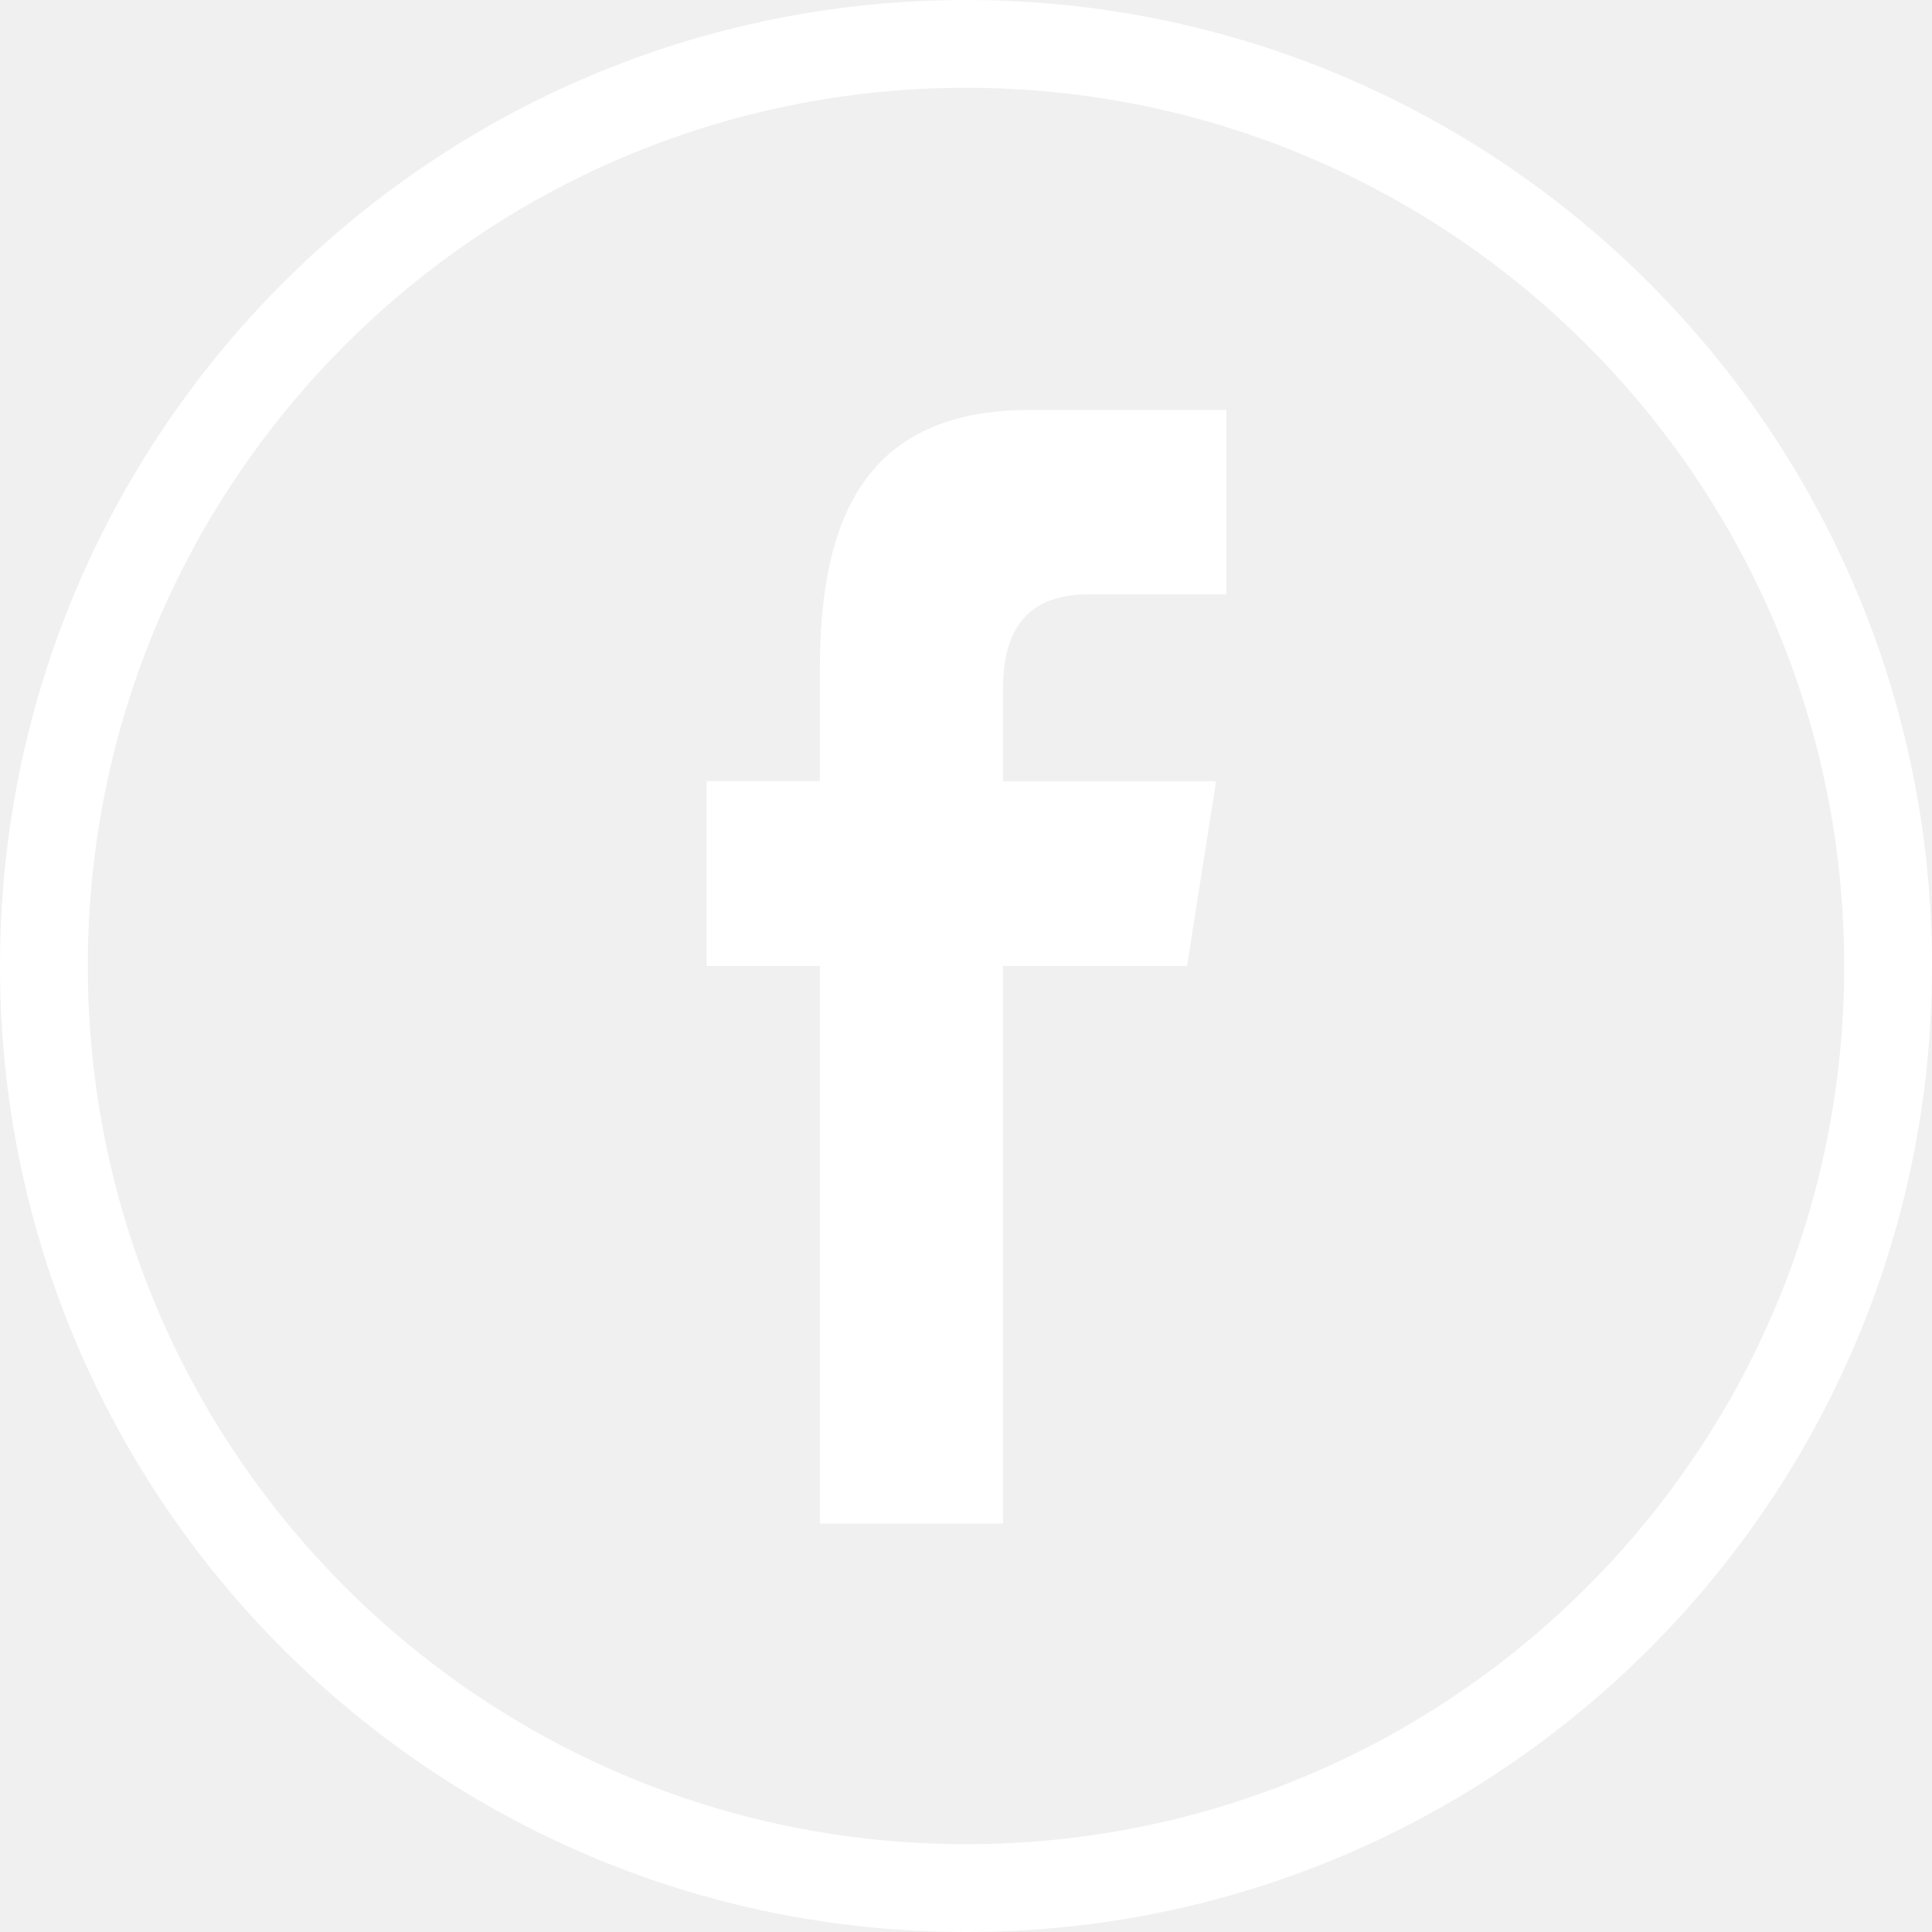
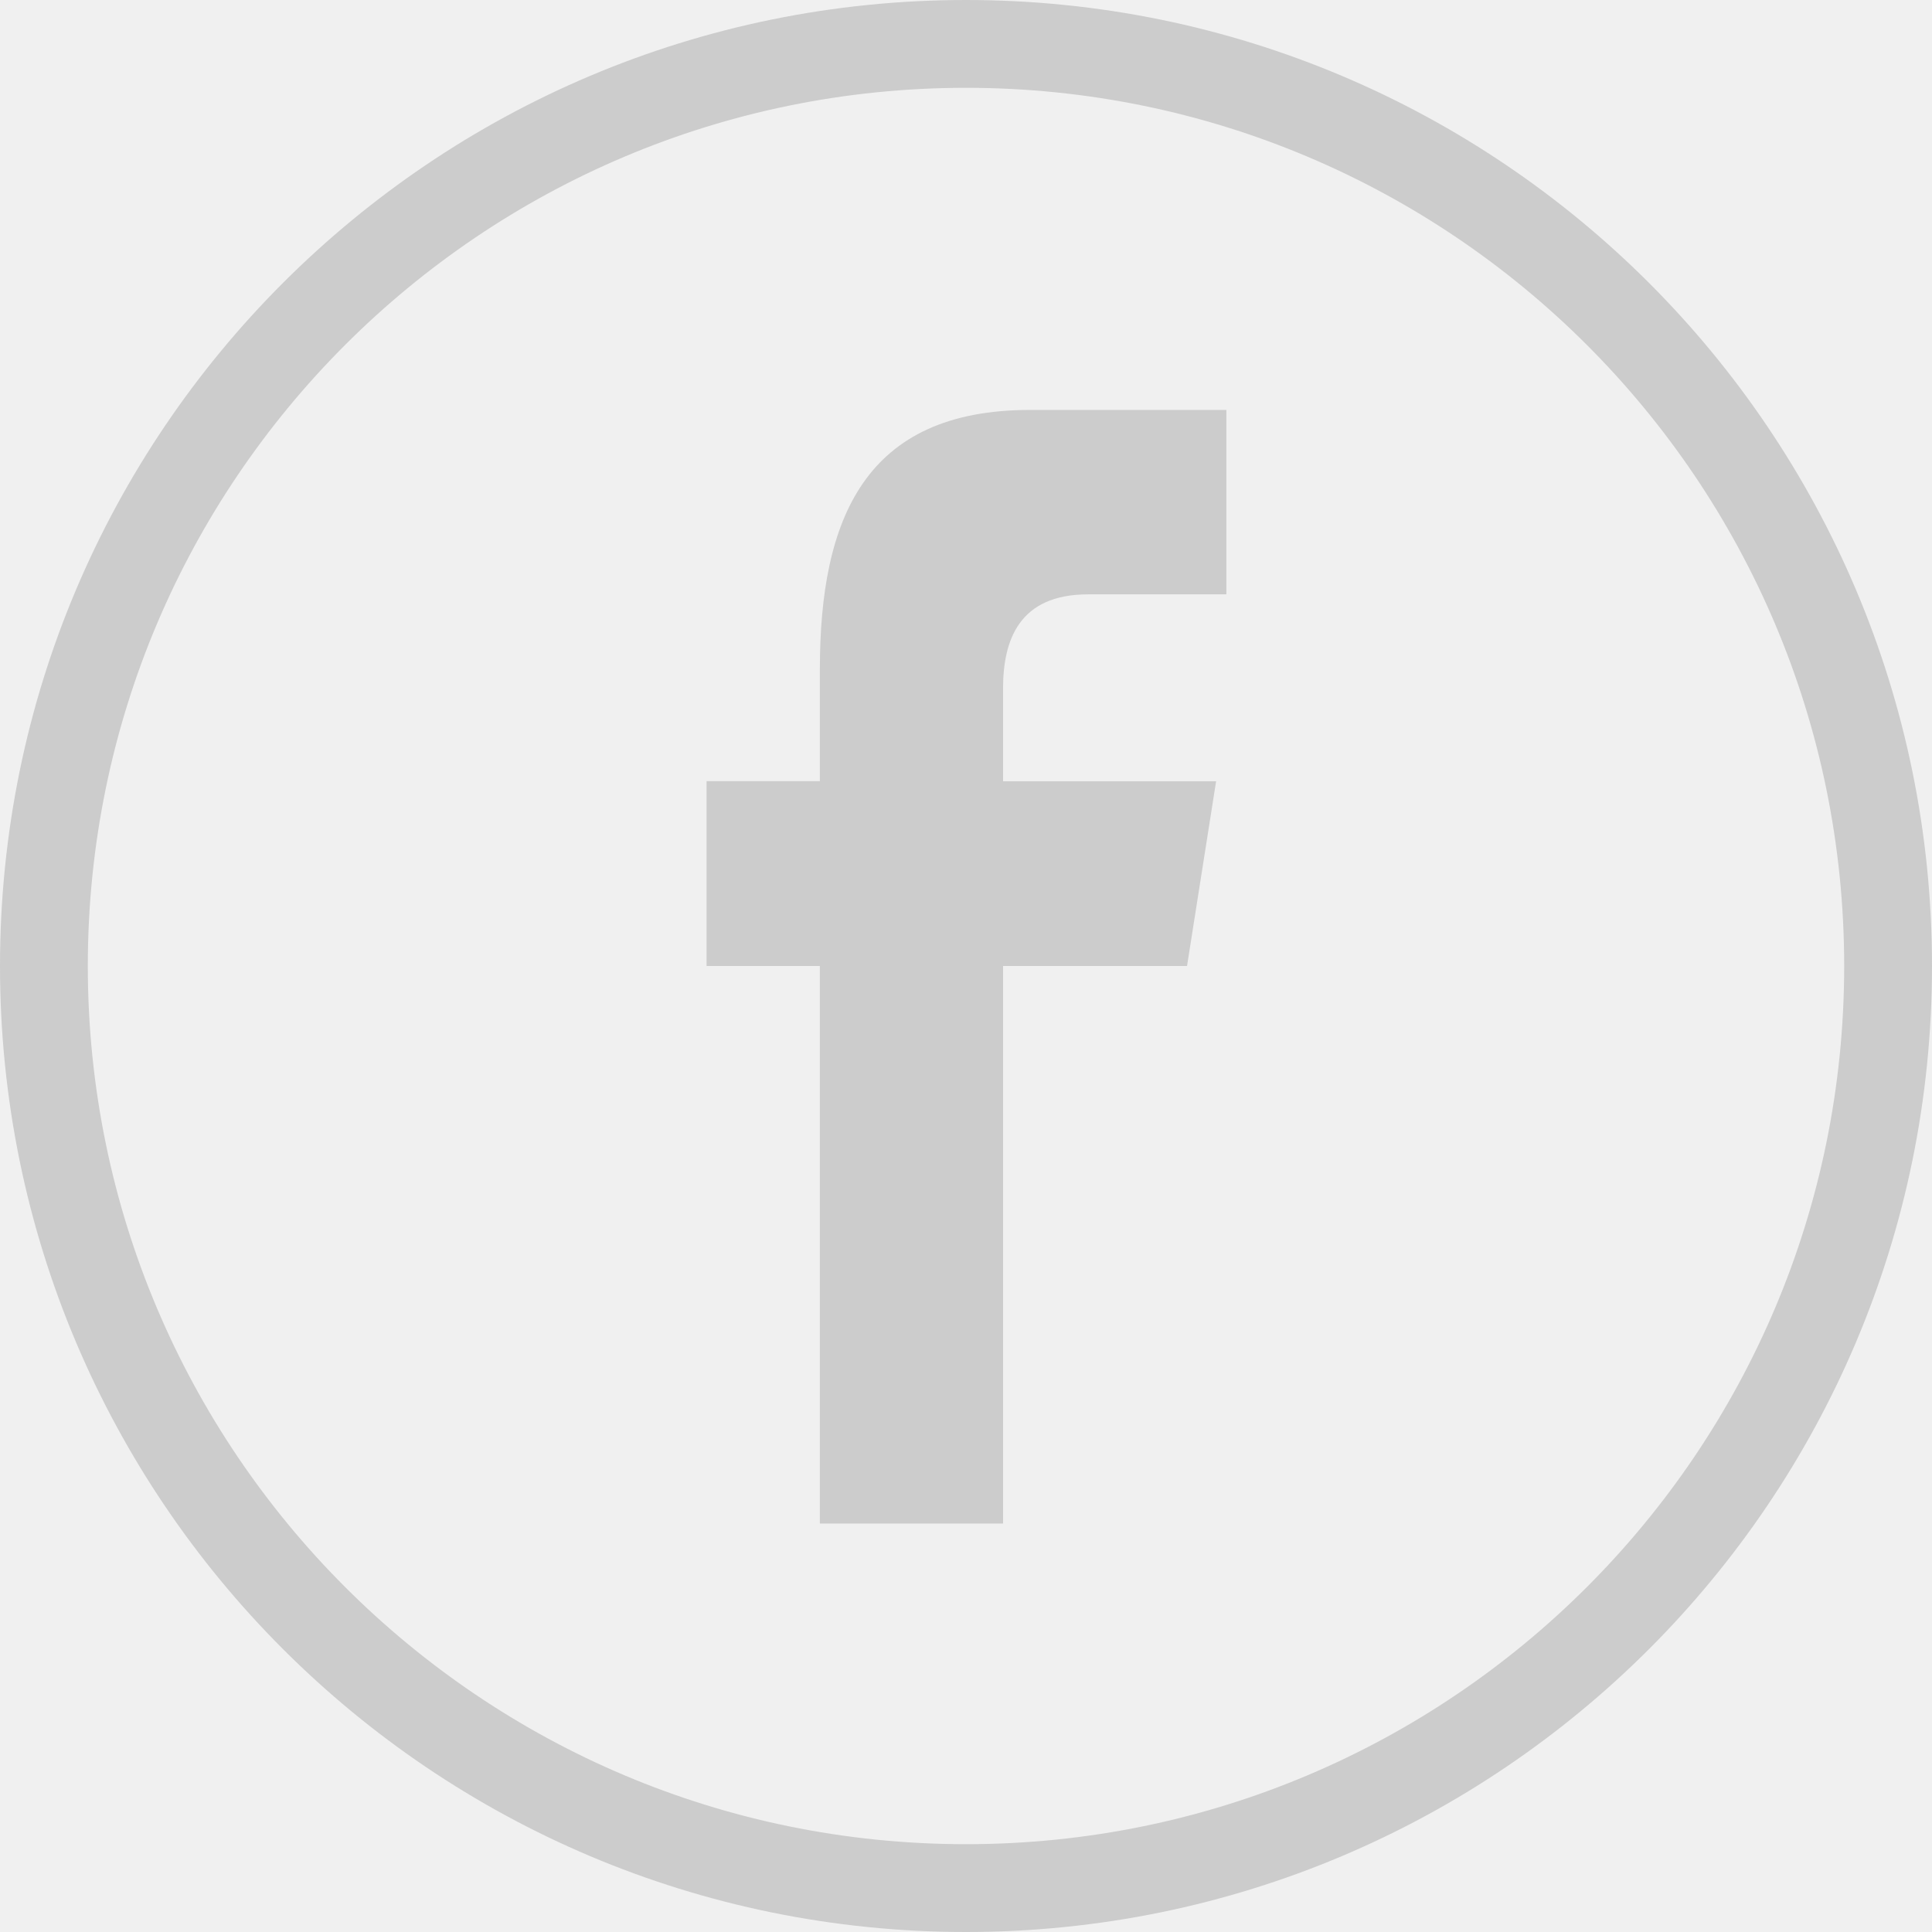
<svg xmlns="http://www.w3.org/2000/svg" version="1.1" id="Capa_1" x="0px" y="0px" width="512px" height="512px" viewBox="0 0 612 612" style="enable-background:new 0 0 612 612;" xml:space="preserve">
  <g>
-     <g>
-       <path d="M612,306C612,137.004,474.995,0,306,0C137.004,0,0,137.004,0,306c0,168.995,137.004,306,306,306    C474.995,612,612,474.995,612,306z M27.818,306C27.818,152.36,152.36,27.818,306,27.818S584.182,152.36,584.182,306    S459.64,584.182,306,584.182S27.818,459.64,27.818,306z" fill="#FFFFFF" />
-       <path d="M317.739,482.617V306h58.279l9.208-58.529h-67.487v-29.348c0-15.272,5.007-29.849,26.928-29.849h43.813v-58.418h-62.201    c-52.298,0-66.569,34.438-66.569,82.175v35.413h-35.885V306h35.885v176.617H317.739L317.739,482.617z" fill="#FFFFFF" />
-     </g>
+     <path d="M612,306C612,137.004,474.995,0,306,0C137.004,0,0,137.004,0,306c0,168.995,137.004,306,306,306    C474.995,612,612,474.995,612,306z M27.818,306C27.818,152.36,152.36,27.818,306,27.818S584.182,152.36,584.182,306    S459.64,584.182,306,584.182S27.818,459.64,27.818,306z" fill="#CCCCCC" />
+     <path d="M317.739,482.617V306h58.279l9.208-58.529h-67.487v-29.348c0-15.272,5.007-29.849,26.928-29.849h43.813v-58.418h-62.201    c-52.298,0-66.569,34.438-66.569,82.175v35.413h-35.885V306h35.885v176.617H317.739L317.739,482.617z" fill="#CCCCCC" />
  </g>
-   <g>
- </g>
-   <g>
- </g>
-   <g>
- </g>
-   <g>
- </g>
-   <g>
- </g>
-   <g>
- </g>
-   <g>
- </g>
-   <g>
- </g>
-   <g>
- </g>
-   <g>
- </g>
-   <g>
- </g>
-   <g>
- </g>
-   <g>
- </g>
-   <g>
- </g>
-   <g>
- </g>
</svg>
